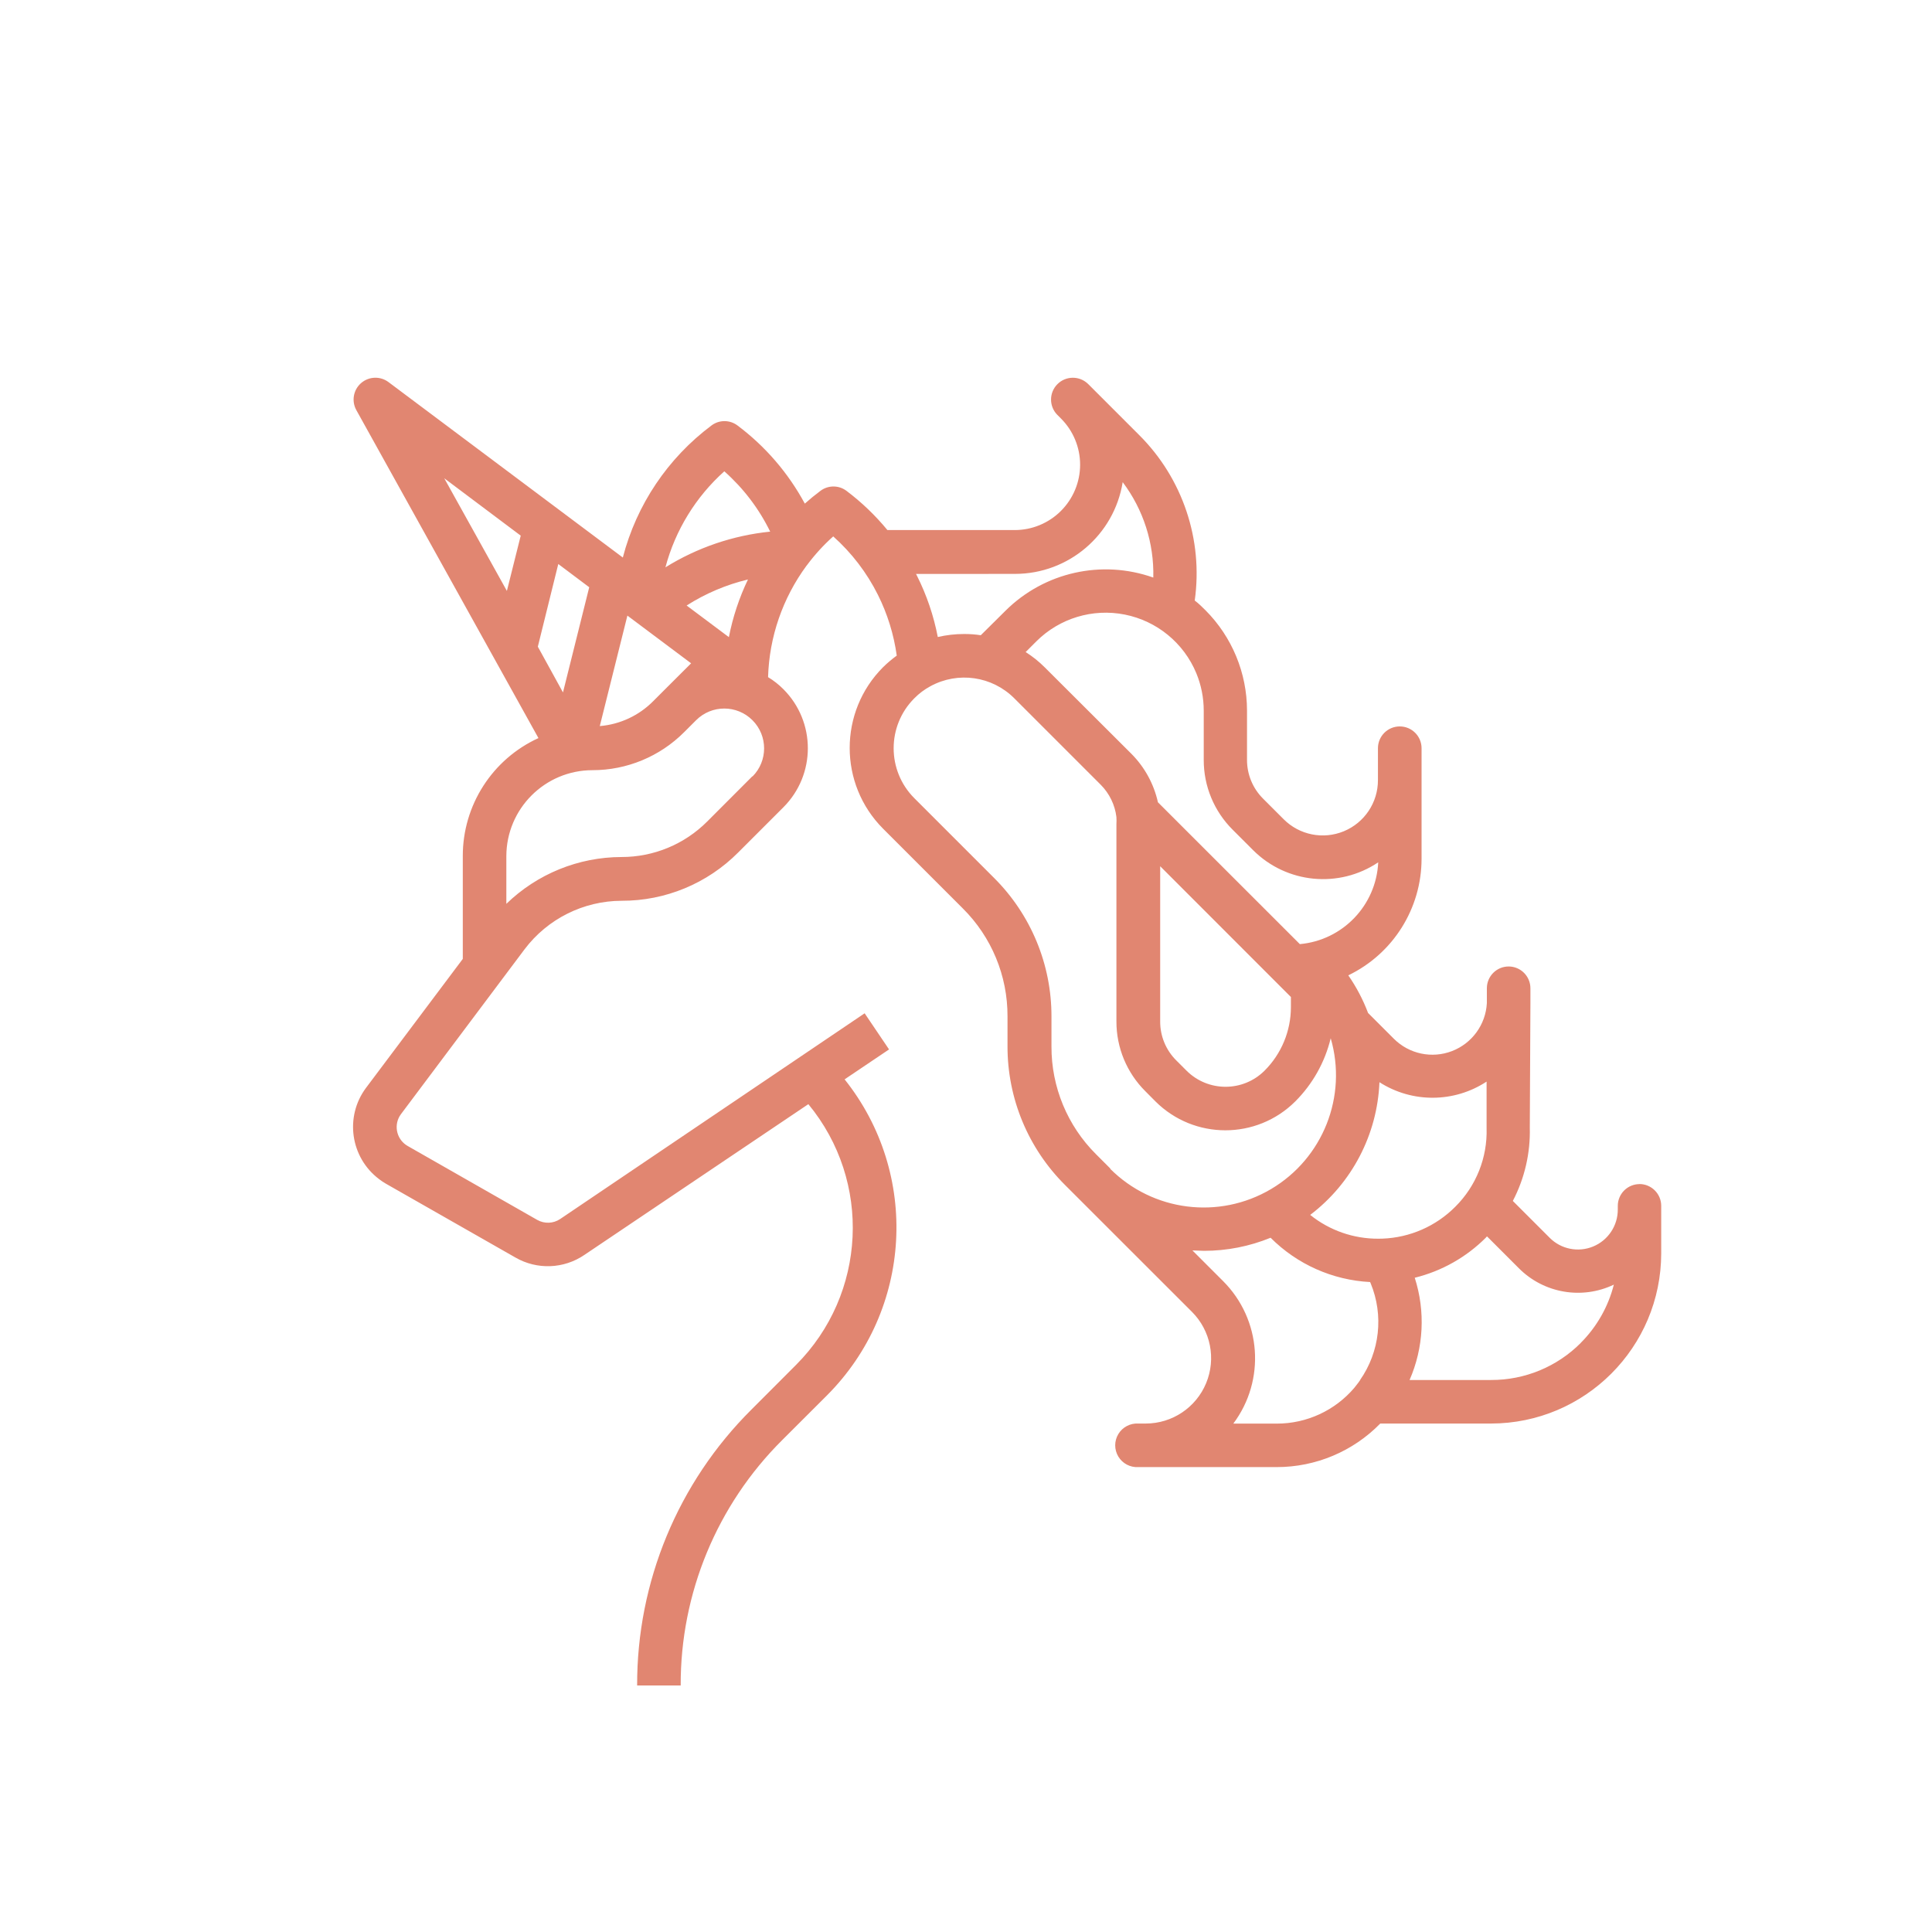
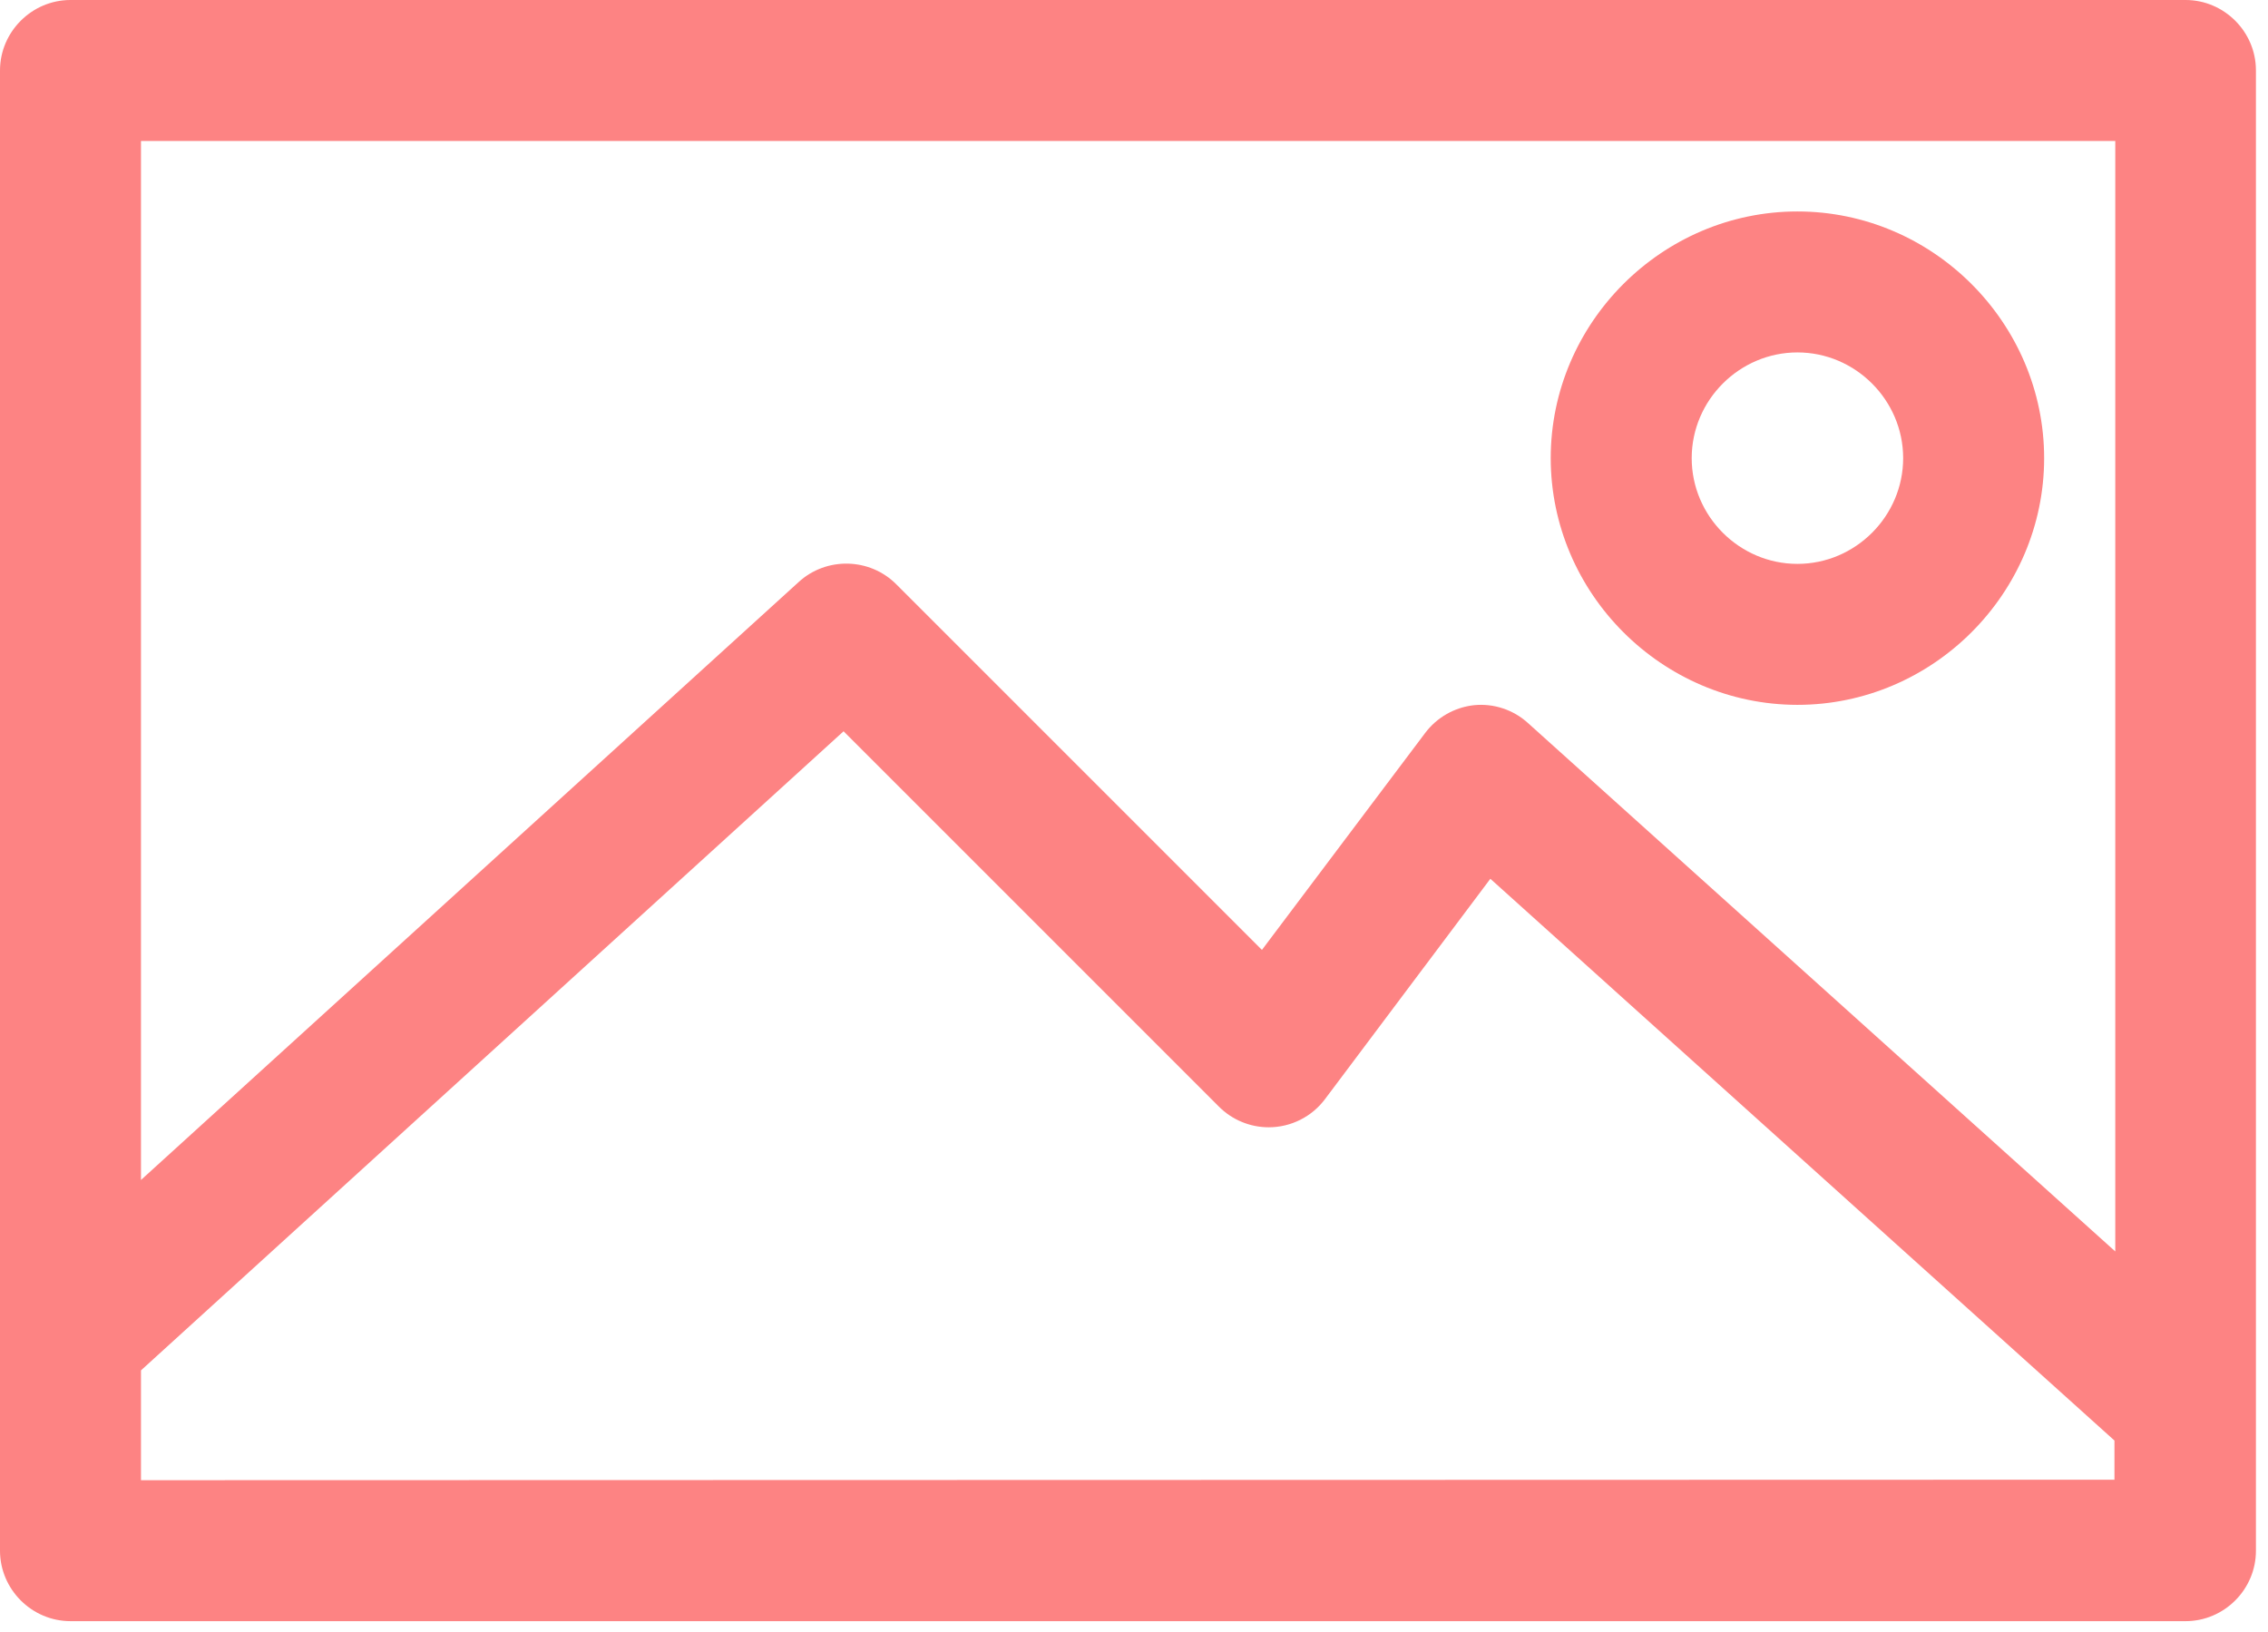
- <svg xmlns="http://www.w3.org/2000/svg" id="Calque_1" data-name="Calque 1" viewBox="0 0 283.46 283.46">
-   <defs>
-     <style>.cls-1{fill:#e18671;}</style>
-   </defs>
-   <g id="Out_line" data-name="Out line">
-     <path class="cls-1" d="M240.56,173.73a3.19,3.19,0,0,0-3.2,3.19h0v.54a5.85,5.85,0,0,1-10,4.14l-5.4-5.4a22,22,0,0,0,2.49-10.76l.09-18.17c0-.19,0-.38,0-.57V145a3.2,3.2,0,0,0-3.19-3.2h0a3.2,3.2,0,0,0-3.2,3.18v2.19a8,8,0,0,1-13.64,5.24l-3.79-3.79a25.51,25.51,0,0,0-2.9-5.52,19,19,0,0,0,10.75-17.12V109.78a3.2,3.2,0,0,0-6.4,0v4.68a8.1,8.1,0,0,1-13.84,5.73l-3-3a8,8,0,0,1-2.37-5.73v-7.22a20.88,20.88,0,0,0-6.09-14.7c-.51-.5-1-1-1.58-1.43a28.67,28.67,0,0,0-8.16-24.29l-7.49-7.49a3.2,3.2,0,0,0-4.53,4.52l.55.55a9.58,9.58,0,0,1,0,13.56h0a9.59,9.59,0,0,1-6.78,2.81H130.2a35.3,35.3,0,0,0-6-5.75,3.17,3.17,0,0,0-3.83,0c-.79.59-1.56,1.22-2.29,1.87a35.21,35.21,0,0,0-9.87-11.46,3.17,3.17,0,0,0-3.83,0,35.26,35.26,0,0,0-13,19.37L57,56.06a3.2,3.2,0,0,0-4.72,4.11L79,108.29A19,19,0,0,0,67.9,125.61v15.08L53.7,159.61A9.59,9.59,0,0,0,55.62,173a8.42,8.42,0,0,0,1,.67l19,10.83a9.51,9.51,0,0,0,10.12-.38L118.6,162a28.48,28.48,0,0,1-1.81,38.26l-6.55,6.56a56.85,56.85,0,0,0-16.76,40.47h6.39a50.53,50.53,0,0,1,14.89-36l6.56-6.55a34.86,34.86,0,0,0,2.6-46.38l6.52-4.39-3.58-5.3L82.19,178.85a3.2,3.2,0,0,1-3.37.13l-19-10.84a3.19,3.19,0,0,1-1.2-4.36,3.78,3.78,0,0,1,.22-.33l14.83-19.78,3.3-4.4a17.91,17.91,0,0,1,14.23-7.11,24,24,0,0,0,17.1-7.08l6.64-6.64a12.25,12.25,0,0,0,0-17.32,11.71,11.71,0,0,0-2.25-1.77A29,29,0,0,1,118.33,83l.09-.11a28.18,28.18,0,0,1,3.83-4.19,28.69,28.69,0,0,1,6.56,8.58,28.75,28.75,0,0,1,2.76,8.91,17.77,17.77,0,0,0-2,1.69,16.78,16.78,0,0,0,0,23.71l11.69,11.69a22.2,22.2,0,0,1,6.56,15.83v4.39a28.62,28.62,0,0,0,8.43,20.35l18.64,18.63a9.6,9.6,0,0,1-6.78,16.38H167a3.2,3.2,0,1,0,0,6.39H187.3a21.22,21.22,0,0,0,15.21-6.39h16.22a25,25,0,0,0,25-25h0v-6.94a3.2,3.2,0,0,0-3.2-3.2ZM92.05,90.32l9.35,7-3.77,3.76,0,0-1.76,1.76A12.47,12.47,0,0,1,88,106.53Zm8.69-1.48a29.61,29.61,0,0,1,9-3.82,35.16,35.16,0,0,0-2.8,8.46ZM74.37,86.7,65.18,70.17,76.4,78.59Zm4.54,8.18,3-12.13,4.54,3.41-3.85,15.43Zm31.49,19-6.64,6.65a17.72,17.72,0,0,1-12.58,5.21,24.33,24.33,0,0,0-16.89,6.87v-7A12.64,12.64,0,0,1,86.92,113a19,19,0,0,0,13.46-5.58l1.75-1.75a5.84,5.84,0,0,1,8.27,8.26ZM97.63,83.24a28.89,28.89,0,0,1,8.64-14.09A28.57,28.57,0,0,1,113,78,36,36,0,0,0,97.63,83.24Zm77.89,15.53a14.39,14.39,0,0,1,1.09,5.5v7.22a14.39,14.39,0,0,0,4.25,10.25l3,3a14.52,14.52,0,0,0,18.35,1.78,12.65,12.65,0,0,1-11.5,12l-20.82-20.81A14.57,14.57,0,0,0,166,110.6L153.29,97.92a16,16,0,0,0-2.81-2.25l1.57-1.57a14.4,14.4,0,0,1,23.47,4.67Zm13.88,47.51v1.48a13.18,13.18,0,0,1-3.86,9.32,8.11,8.11,0,0,1-11.46,0l-1.49-1.49a8,8,0,0,1-2.37-5.73V127.09ZM148.93,84.2a16,16,0,0,0,15.79-13.46,22.32,22.32,0,0,1,4.49,14,20.87,20.87,0,0,0-21.68,4.86L143.9,93.2a15.58,15.58,0,0,0-2.46-.18,17.16,17.16,0,0,0-3.85.44,34.62,34.62,0,0,0-3.06-9c-.05-.08-.09-.17-.13-.25Zm14,87.27-2.1-2.1a22.2,22.2,0,0,1-6.56-15.83v-4.39a28.62,28.62,0,0,0-8.43-20.35l-11.69-11.69a10.37,10.37,0,0,1,0-14.66h0a9.87,9.87,0,0,1,2.38-1.78,10.37,10.37,0,0,1,12.28,1.78l12.68,12.68a8.1,8.1,0,0,1,2.31,4.75.17.17,0,0,0,0,.07,6.85,6.85,0,0,1,0,.91v29a14.39,14.39,0,0,0,4.25,10.25l1.48,1.49a14.53,14.53,0,0,0,20.51,0,19.65,19.65,0,0,0,5.2-9.27,19.41,19.41,0,0,1-32.37,19.14Zm36.64,31c-.17.25-.35.5-.54.73s-.21.27-.32.41a14.9,14.9,0,0,1-11.37,5.26h-6.39a16,16,0,0,0-1.49-20.9l-4.51-4.51c.57,0,1.13.06,1.7.06a25.77,25.77,0,0,0,9.77-1.92,22.23,22.23,0,0,0,14.6,6.5,1.42,1.42,0,0,1,.08.18A14.88,14.88,0,0,1,199.53,202.5Zm2.66-20.73a15.82,15.82,0,0,1-10-3.49,25.76,25.76,0,0,0,10.16-19.47,14.45,14.45,0,0,0,15.72-.09l0,6.75v.09a15.57,15.57,0,0,1-4.59,11.52,15.89,15.89,0,0,1-10.69,4.68Zm29.71,15.28a18.48,18.48,0,0,1-13.17,5.45H206.81a21.23,21.23,0,0,0,.76-15,22.29,22.29,0,0,0,10.45-5.9c0-.06.11-.11.16-.16l4.68,4.68a12.23,12.23,0,0,0,13.92,2.39A18.53,18.53,0,0,1,231.9,197.05Z" />
+ <svg xmlns="http://www.w3.org/2000/svg" width="100%" height="100%" viewBox="0 0 139 100" version="1.1" xml:space="preserve" style="fill-rule:evenodd;clip-rule:evenodd;stroke-linejoin:round;stroke-miterlimit:2;">
+   <g transform="matrix(1,0,0,1,0,1.16279e-05)">
+     <g transform="matrix(1,0,0,1,-78.06,-99.18)">
+       <path d="M82.38,198.54L212,198.54C212.003,198.54 212.007,198.54 212.01,198.54C214.374,198.54 216.32,196.594 216.32,194.23C216.32,194.227 216.32,194.223 216.32,194.22L216.32,103.5C216.32,103.497 216.32,103.493 216.32,103.49C216.32,101.126 214.374,99.18 212.01,99.18C212.007,99.18 212.003,99.18 212,99.18L82.38,99.18C80.01,99.18 78.06,101.13 78.06,103.5L78.06,194.22C78.06,196.59 80.01,198.54 82.38,198.54ZM86.7,189.9L86.7,183.17L129.76,144L152.76,167C153.569,167.813 154.67,168.271 155.817,168.271C157.175,168.271 158.457,167.629 159.27,166.54L169.4,153.04L207.65,187.47L207.65,189.87L86.7,189.9ZM207.7,107.82L207.7,175.88L171.7,143.49C170.804,142.677 169.604,142.28 168.4,142.4C167.207,142.53 166.12,143.15 165.4,144.11L155.4,157.4L133,135C131.374,133.355 128.701,133.293 127,134.86L86.7,171.5L86.7,107.82L207.7,107.82Z" style="fill:rgb(253,131,131);fill-rule:nonzero;" />
+     </g>
+     <g transform="matrix(1,0,0,1,-78.06,-99.18)">
+       <path d="M188.22,142.38C196.515,142.38 203.34,135.555 203.34,127.26C203.34,118.965 196.515,112.14 188.22,112.14C179.925,112.14 173.1,118.965 173.1,127.26C173.105,135.553 179.927,142.375 188.22,142.38ZM188.22,120.78C191.775,120.78 194.7,123.705 194.7,127.26C194.7,130.815 191.775,133.74 188.22,133.74C184.665,133.74 181.74,130.815 181.74,127.26C181.74,123.705 184.665,120.78 188.22,120.78Z" style="fill:rgb(253,131,131);fill-rule:nonzero;" />
+     </g>
  </g>
</svg>
